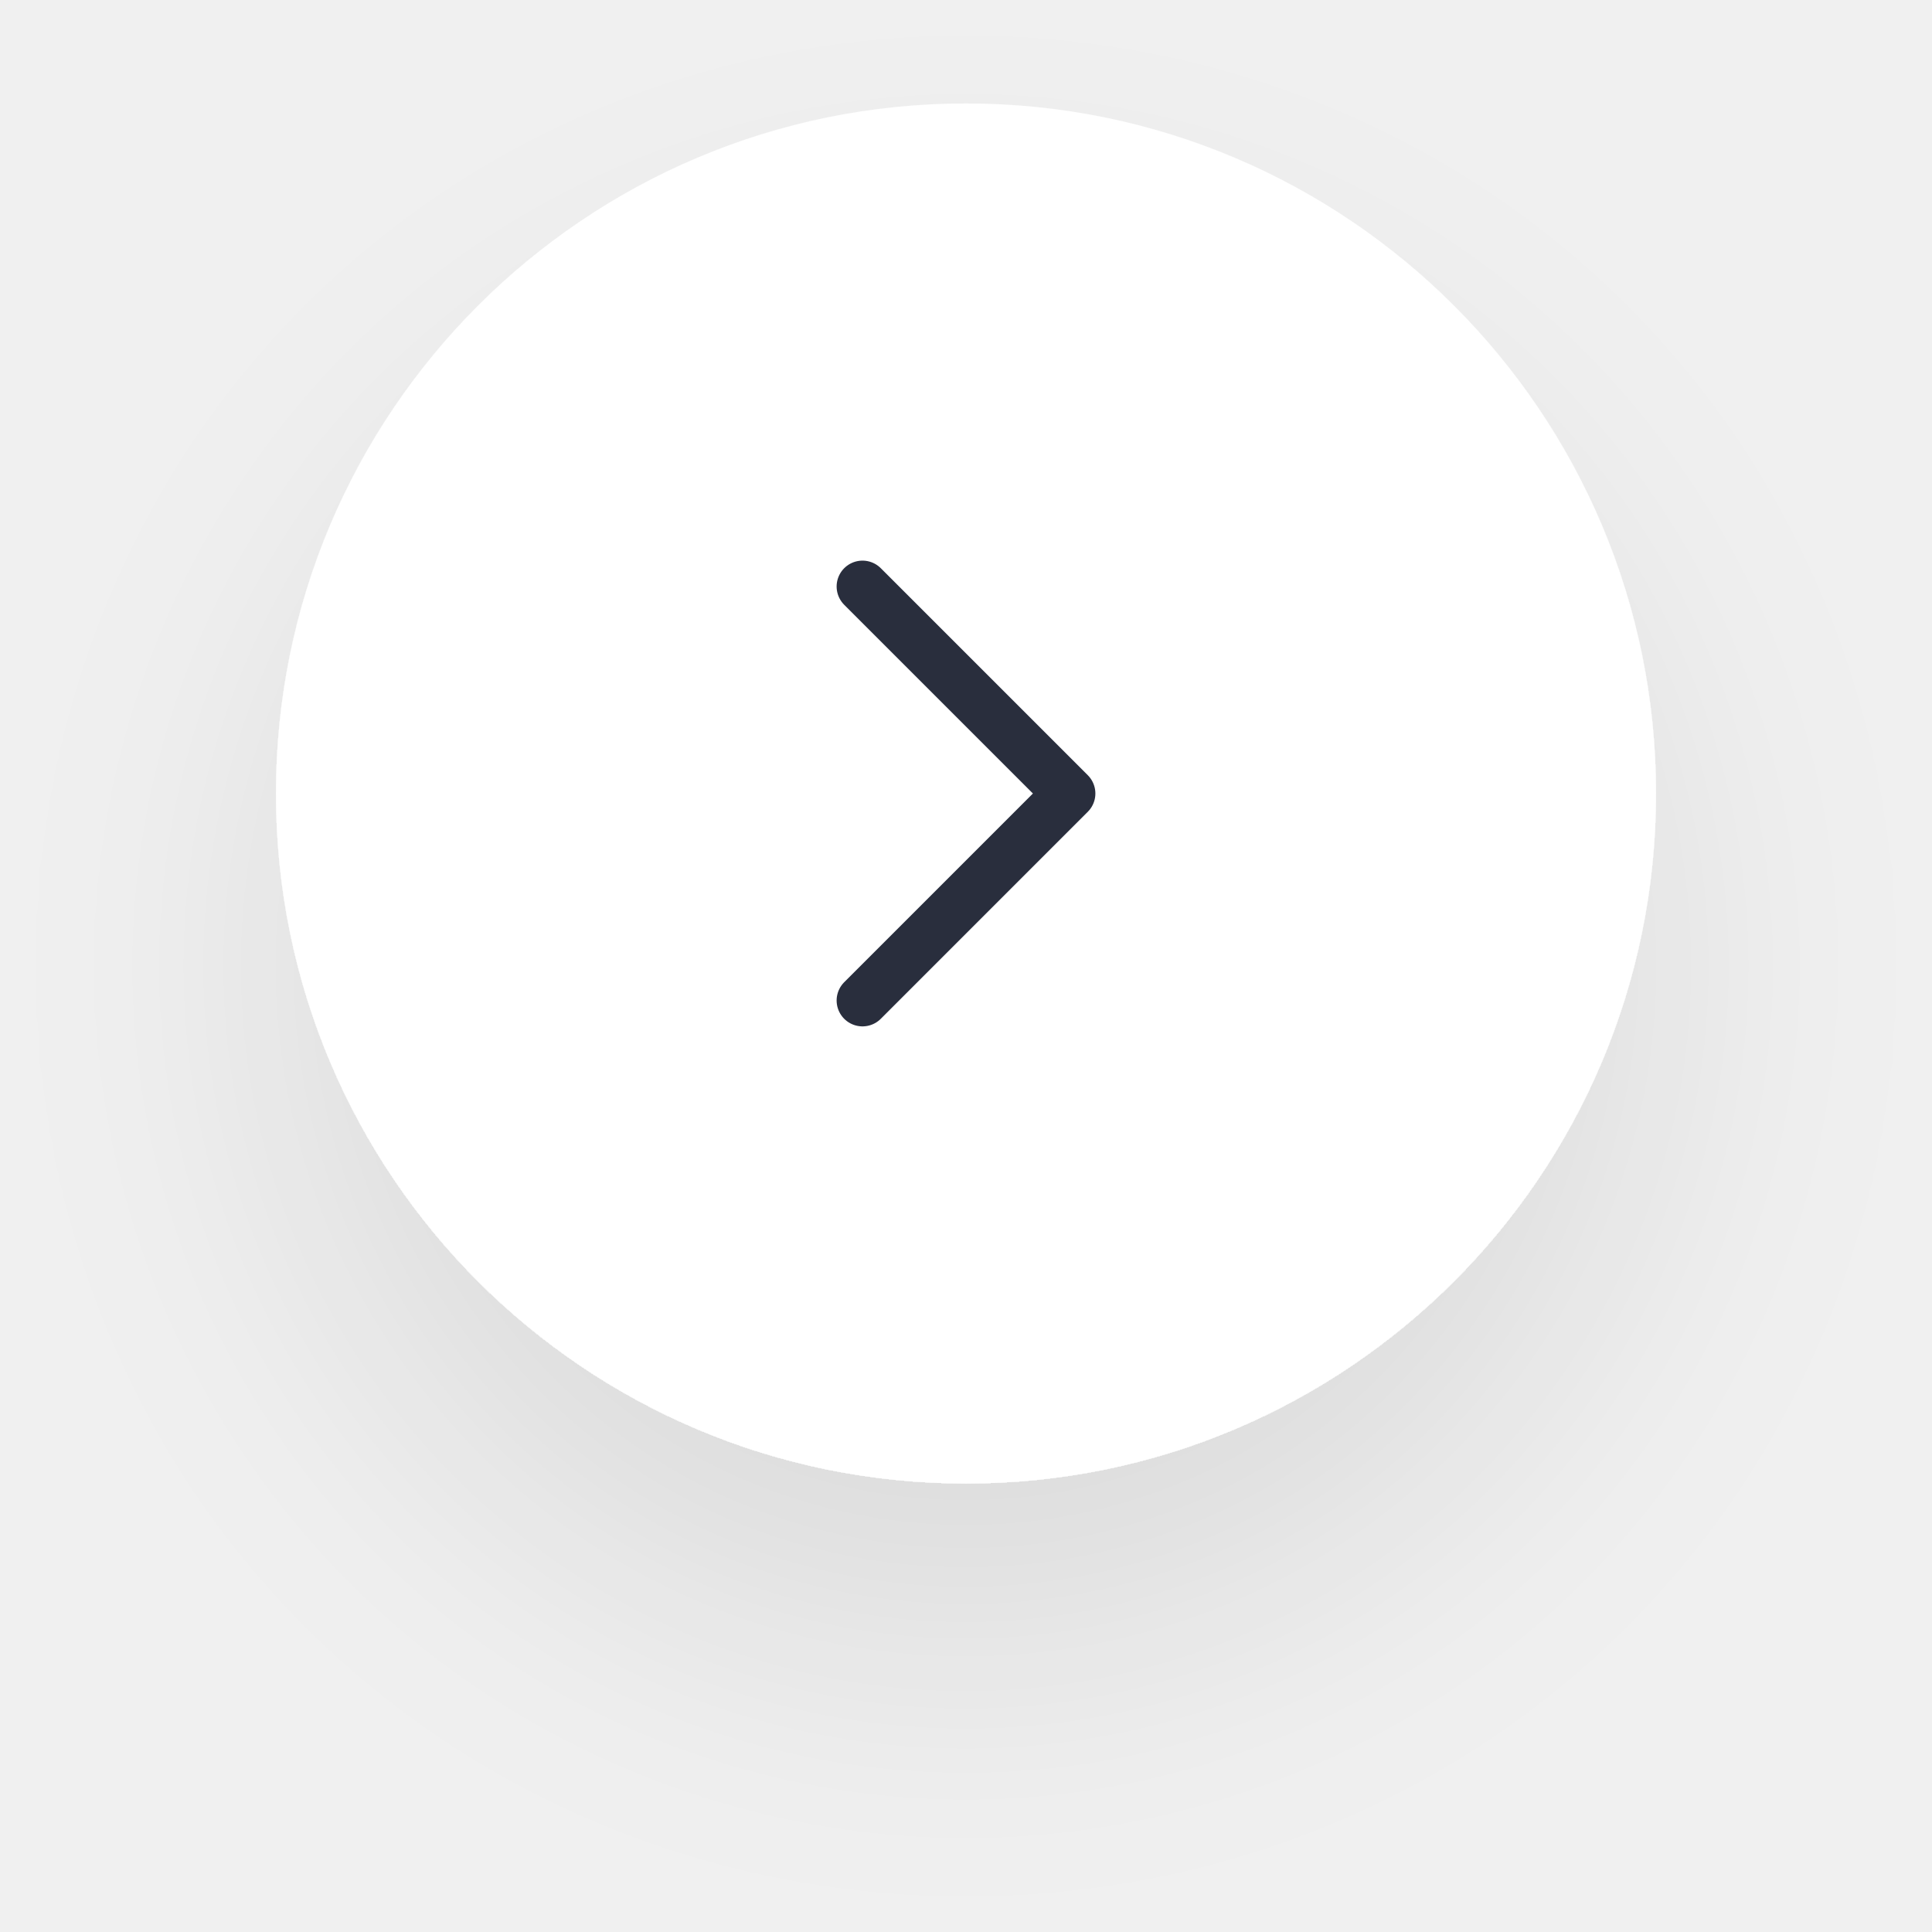
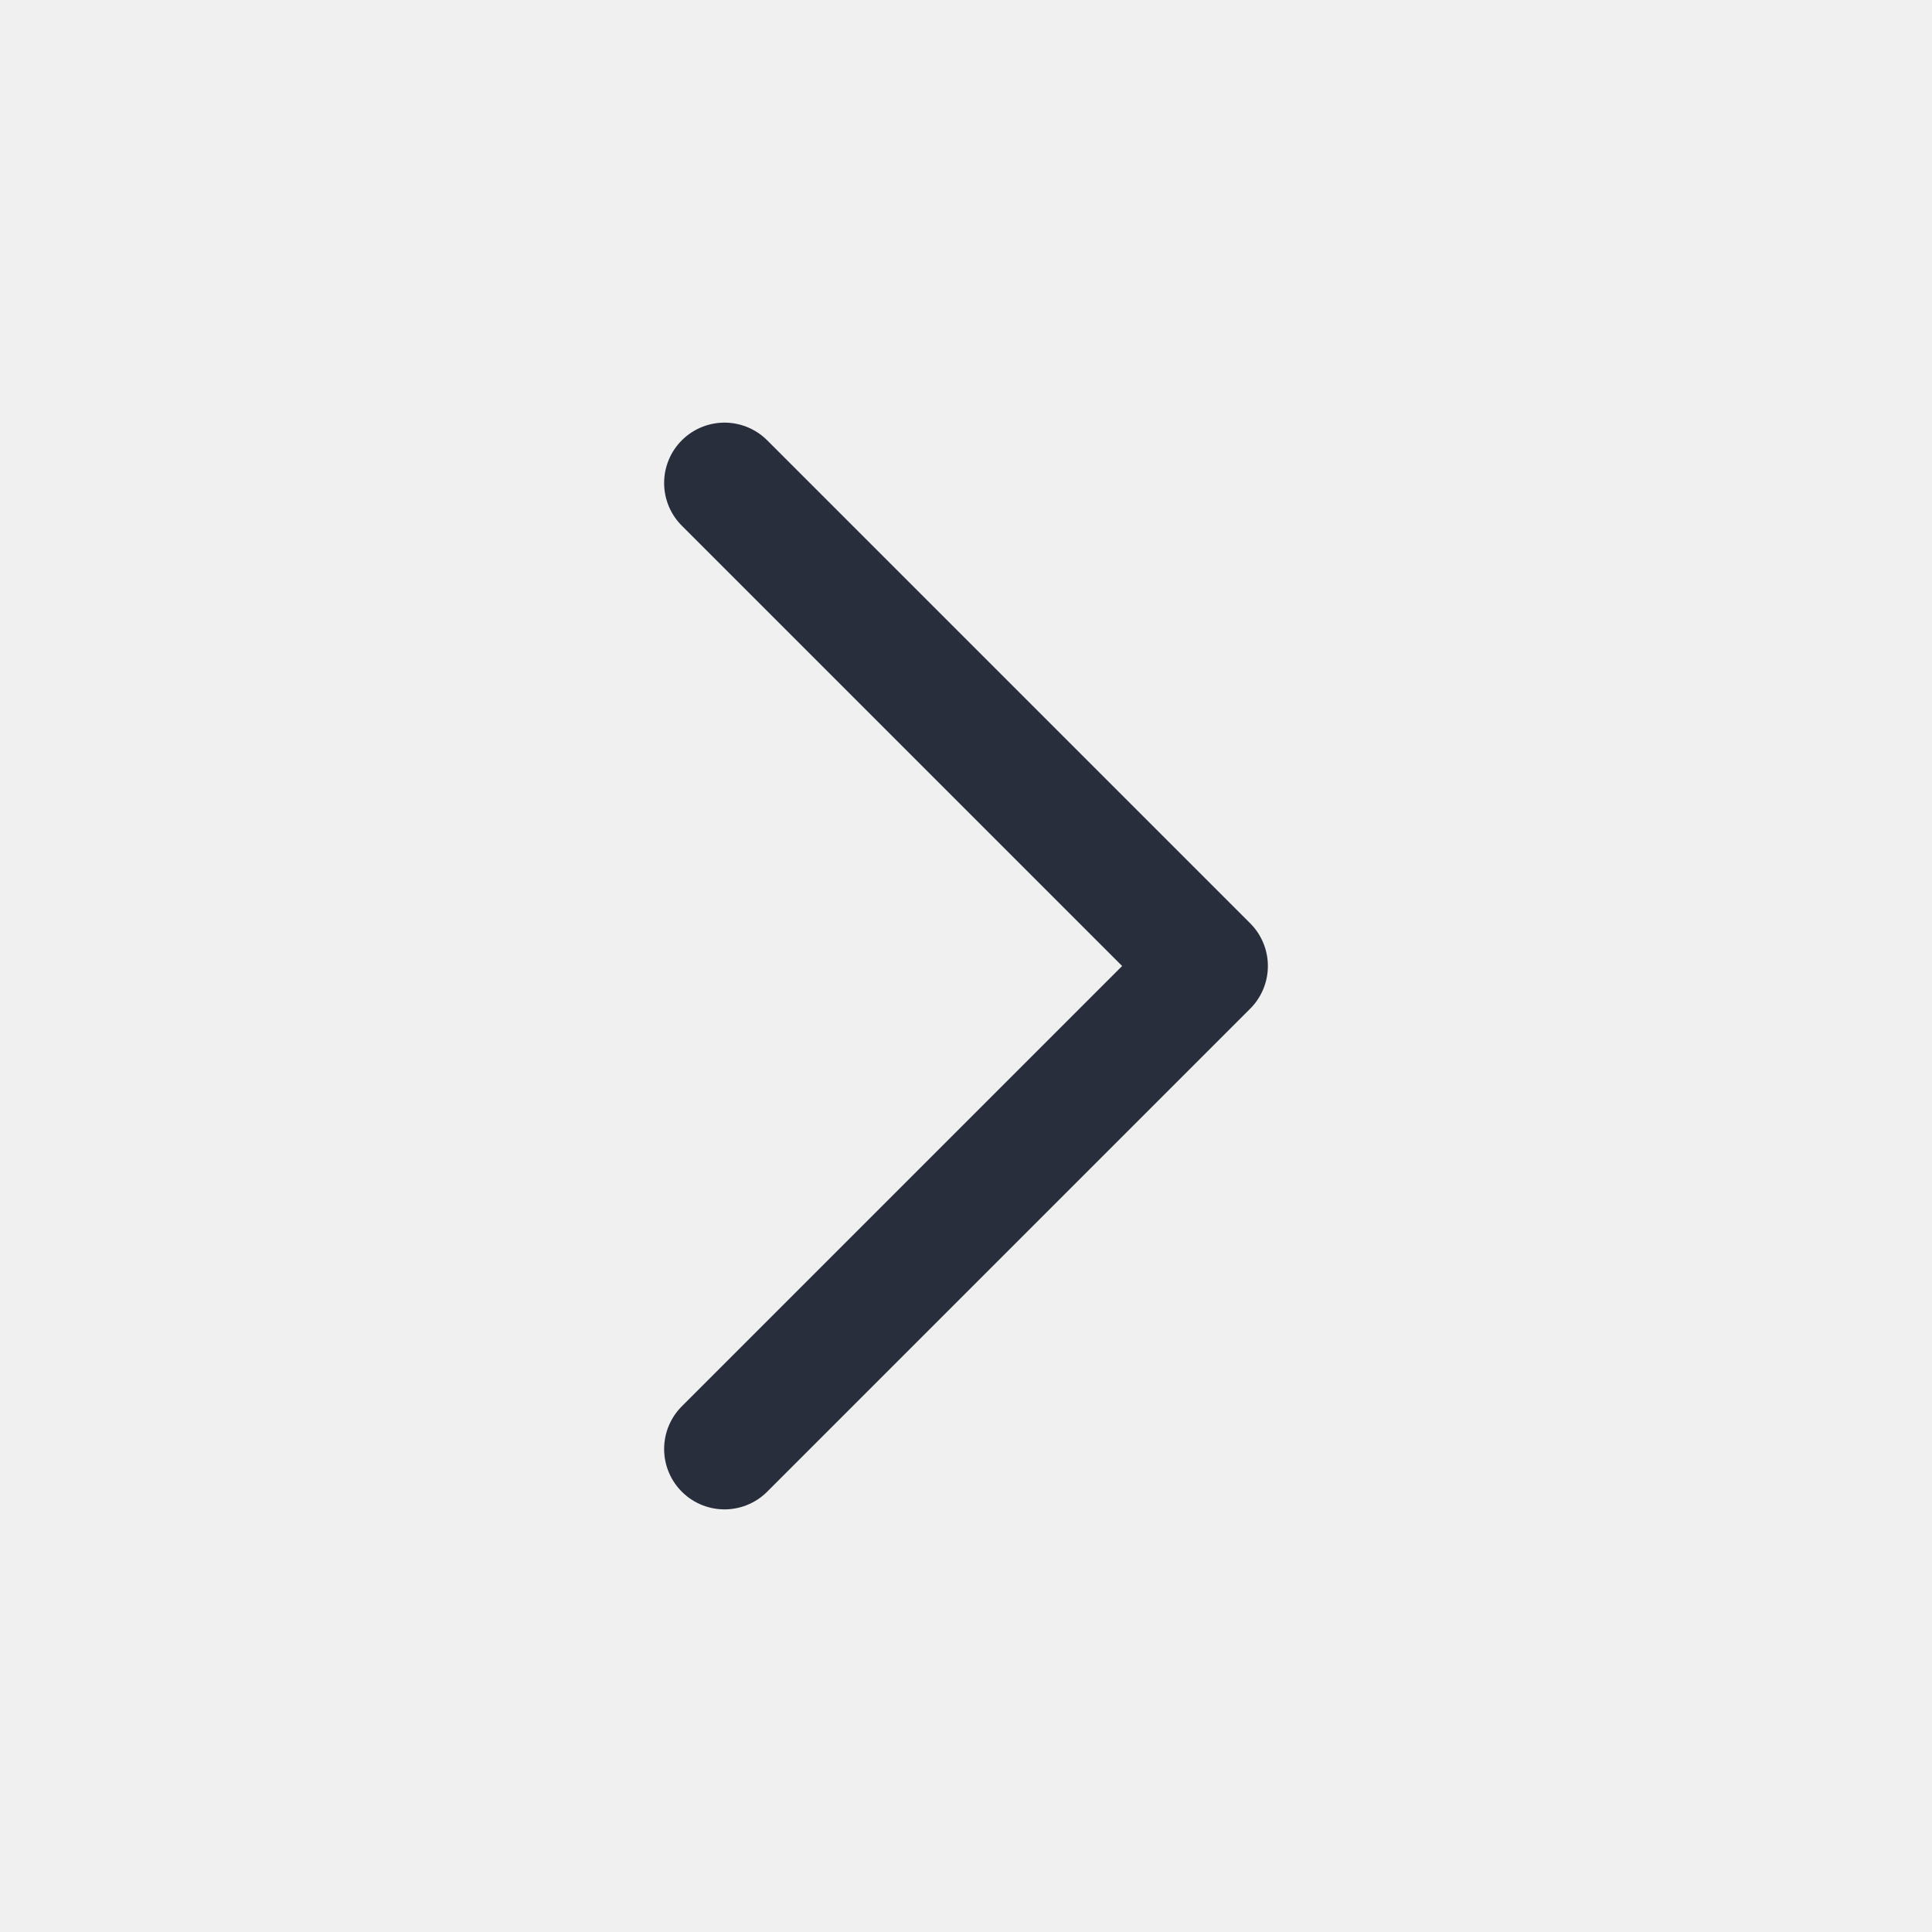
- <svg xmlns="http://www.w3.org/2000/svg" width="56" height="56" viewBox="0 0 56 56" fill="none">
-   <g filter="url(#filter0_d_59_352)">
-     <rect x="8" y="3" width="40" height="40" rx="20" fill="white" />
-     <path d="M25 17L31 23L25 29" stroke="#292E3D" stroke-width="1.5" stroke-linecap="round" stroke-linejoin="round" />
+ <svg xmlns="http://www.w3.org/2000/svg" width="24" height="24" viewBox="0 0 24 24" fill="none">
+   <g id="nav-arrow-right">
+     <path id="Vector" d="M9 6L15 12L9 18" stroke="#292E3D" stroke-width="1.5" stroke-linecap="round" stroke-linejoin="round" />
  </g>
-   <defs>
-     <filter id="filter0_d_59_352" x="0" y="0" width="56" height="56" filterUnits="userSpaceOnUse" color-interpolation-filters="sRGB">
-       <feFlood flood-opacity="0" result="BackgroundImageFix" />
-       <feColorMatrix in="SourceAlpha" type="matrix" values="0 0 0 0 0 0 0 0 0 0 0 0 0 0 0 0 0 0 127 0" result="hardAlpha" />
-       <feOffset dy="5" />
-       <feGaussianBlur stdDeviation="4" />
-       <feComposite in2="hardAlpha" operator="out" />
-       <feColorMatrix type="matrix" values="0 0 0 0 0 0 0 0 0 0 0 0 0 0 0 0 0 0 0.08 0" />
-       <feBlend mode="normal" in2="BackgroundImageFix" result="effect1_dropShadow_59_352" />
-       <feBlend mode="normal" in="SourceGraphic" in2="effect1_dropShadow_59_352" result="shape" />
-     </filter>
-   </defs>
</svg>
